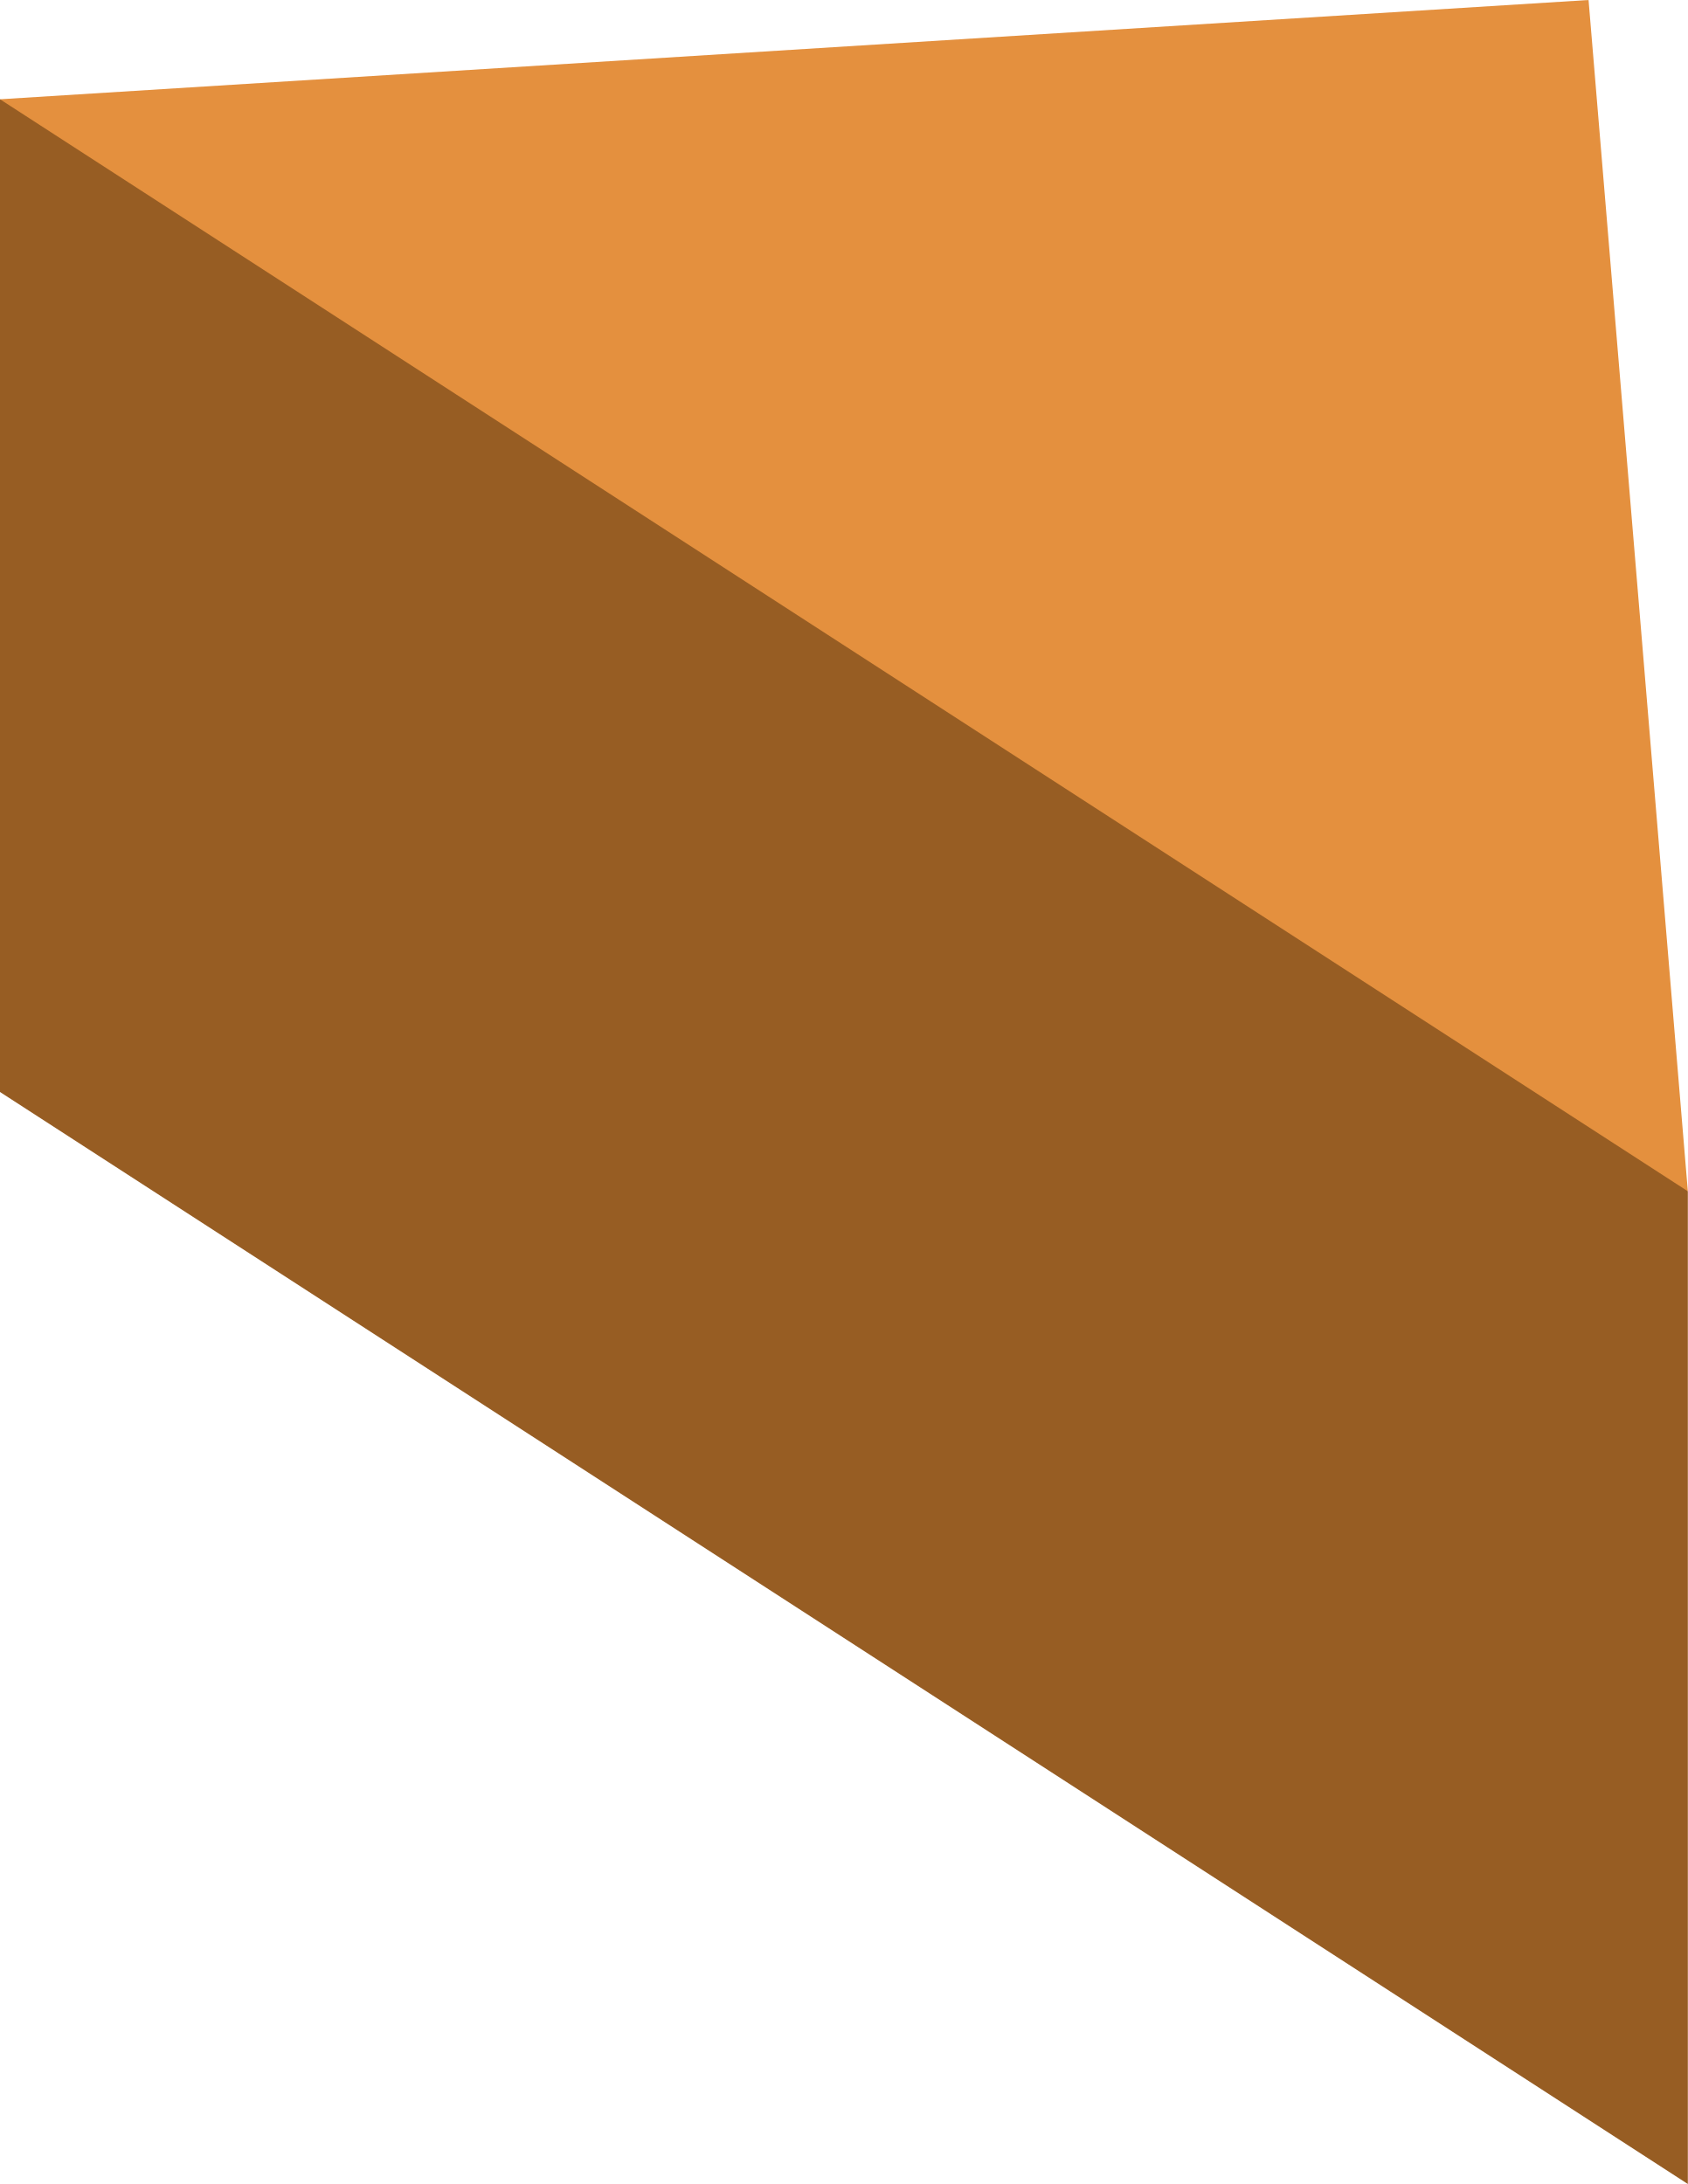
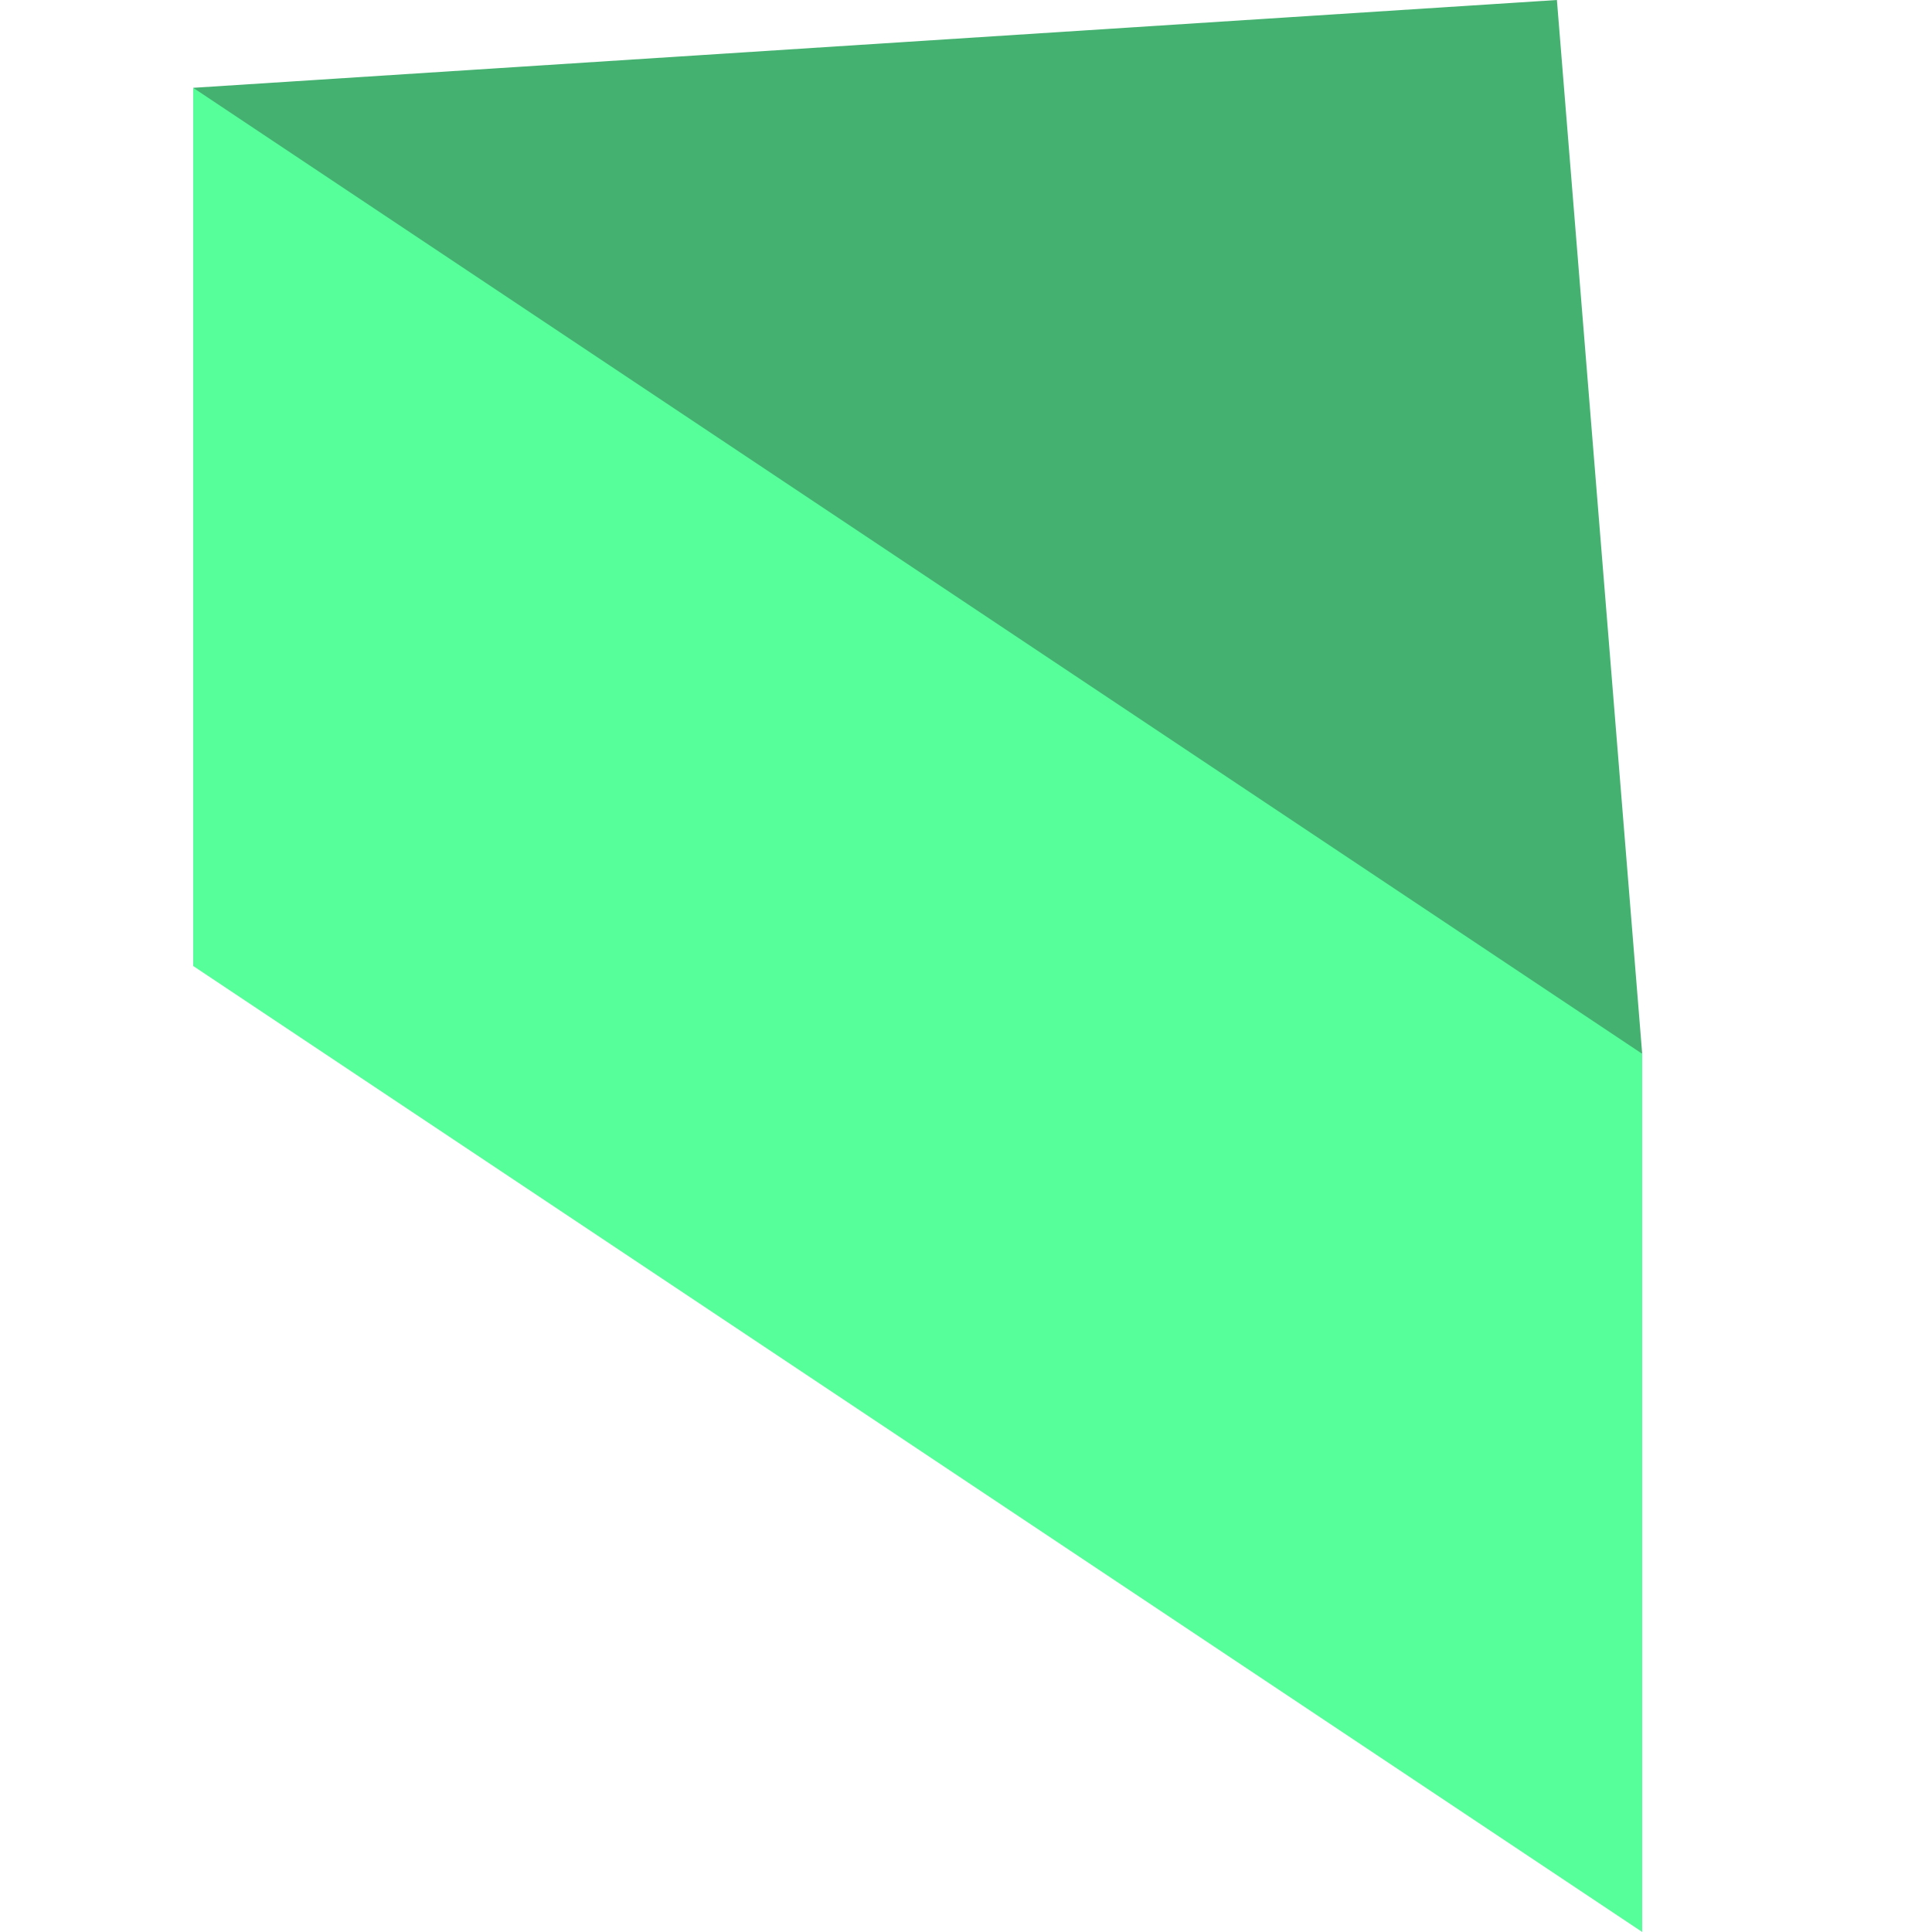
- <svg xmlns="http://www.w3.org/2000/svg" width="17px" height="22px">
-   <path fill-rule="evenodd" fill="rgb(228, 144, 62)" d="M16.000,-0.000 L-0.000,1.000 L7.000,10.000 L17.000,12.000 L16.000,-0.000 Z" />
-   <path fill-rule="evenodd" fill="rgb(151, 93, 35)" d="M-0.000,1.000 L17.000,12.000 L17.000,22.000 L-0.000,11.000 L-0.000,1.000 Z" />
+ <svg xmlns="http://www.w3.org/2000/svg" width="20px" height="20px">
+   <path fill-rule="evenodd" fill="rgb(69, 177, 112)" d="M16.117,-0.000 L2.000,0.909 L8.176,9.091 L17.000,10.909 L16.117,-0.000 Z" />
+   <path fill-rule="evenodd" fill="rgb(86, 255, 154)" d="M2.000,0.909 L17.000,10.909 L17.000,20.000 L2.000,10.000 L2.000,0.909 Z" />
+   <path fill-rule="evenodd" fill="none" d="M0.000,0.000 L20.000,0.000 L20.000,20.000 L0.000,20.000 L0.000,0.000 Z" />
</svg>
